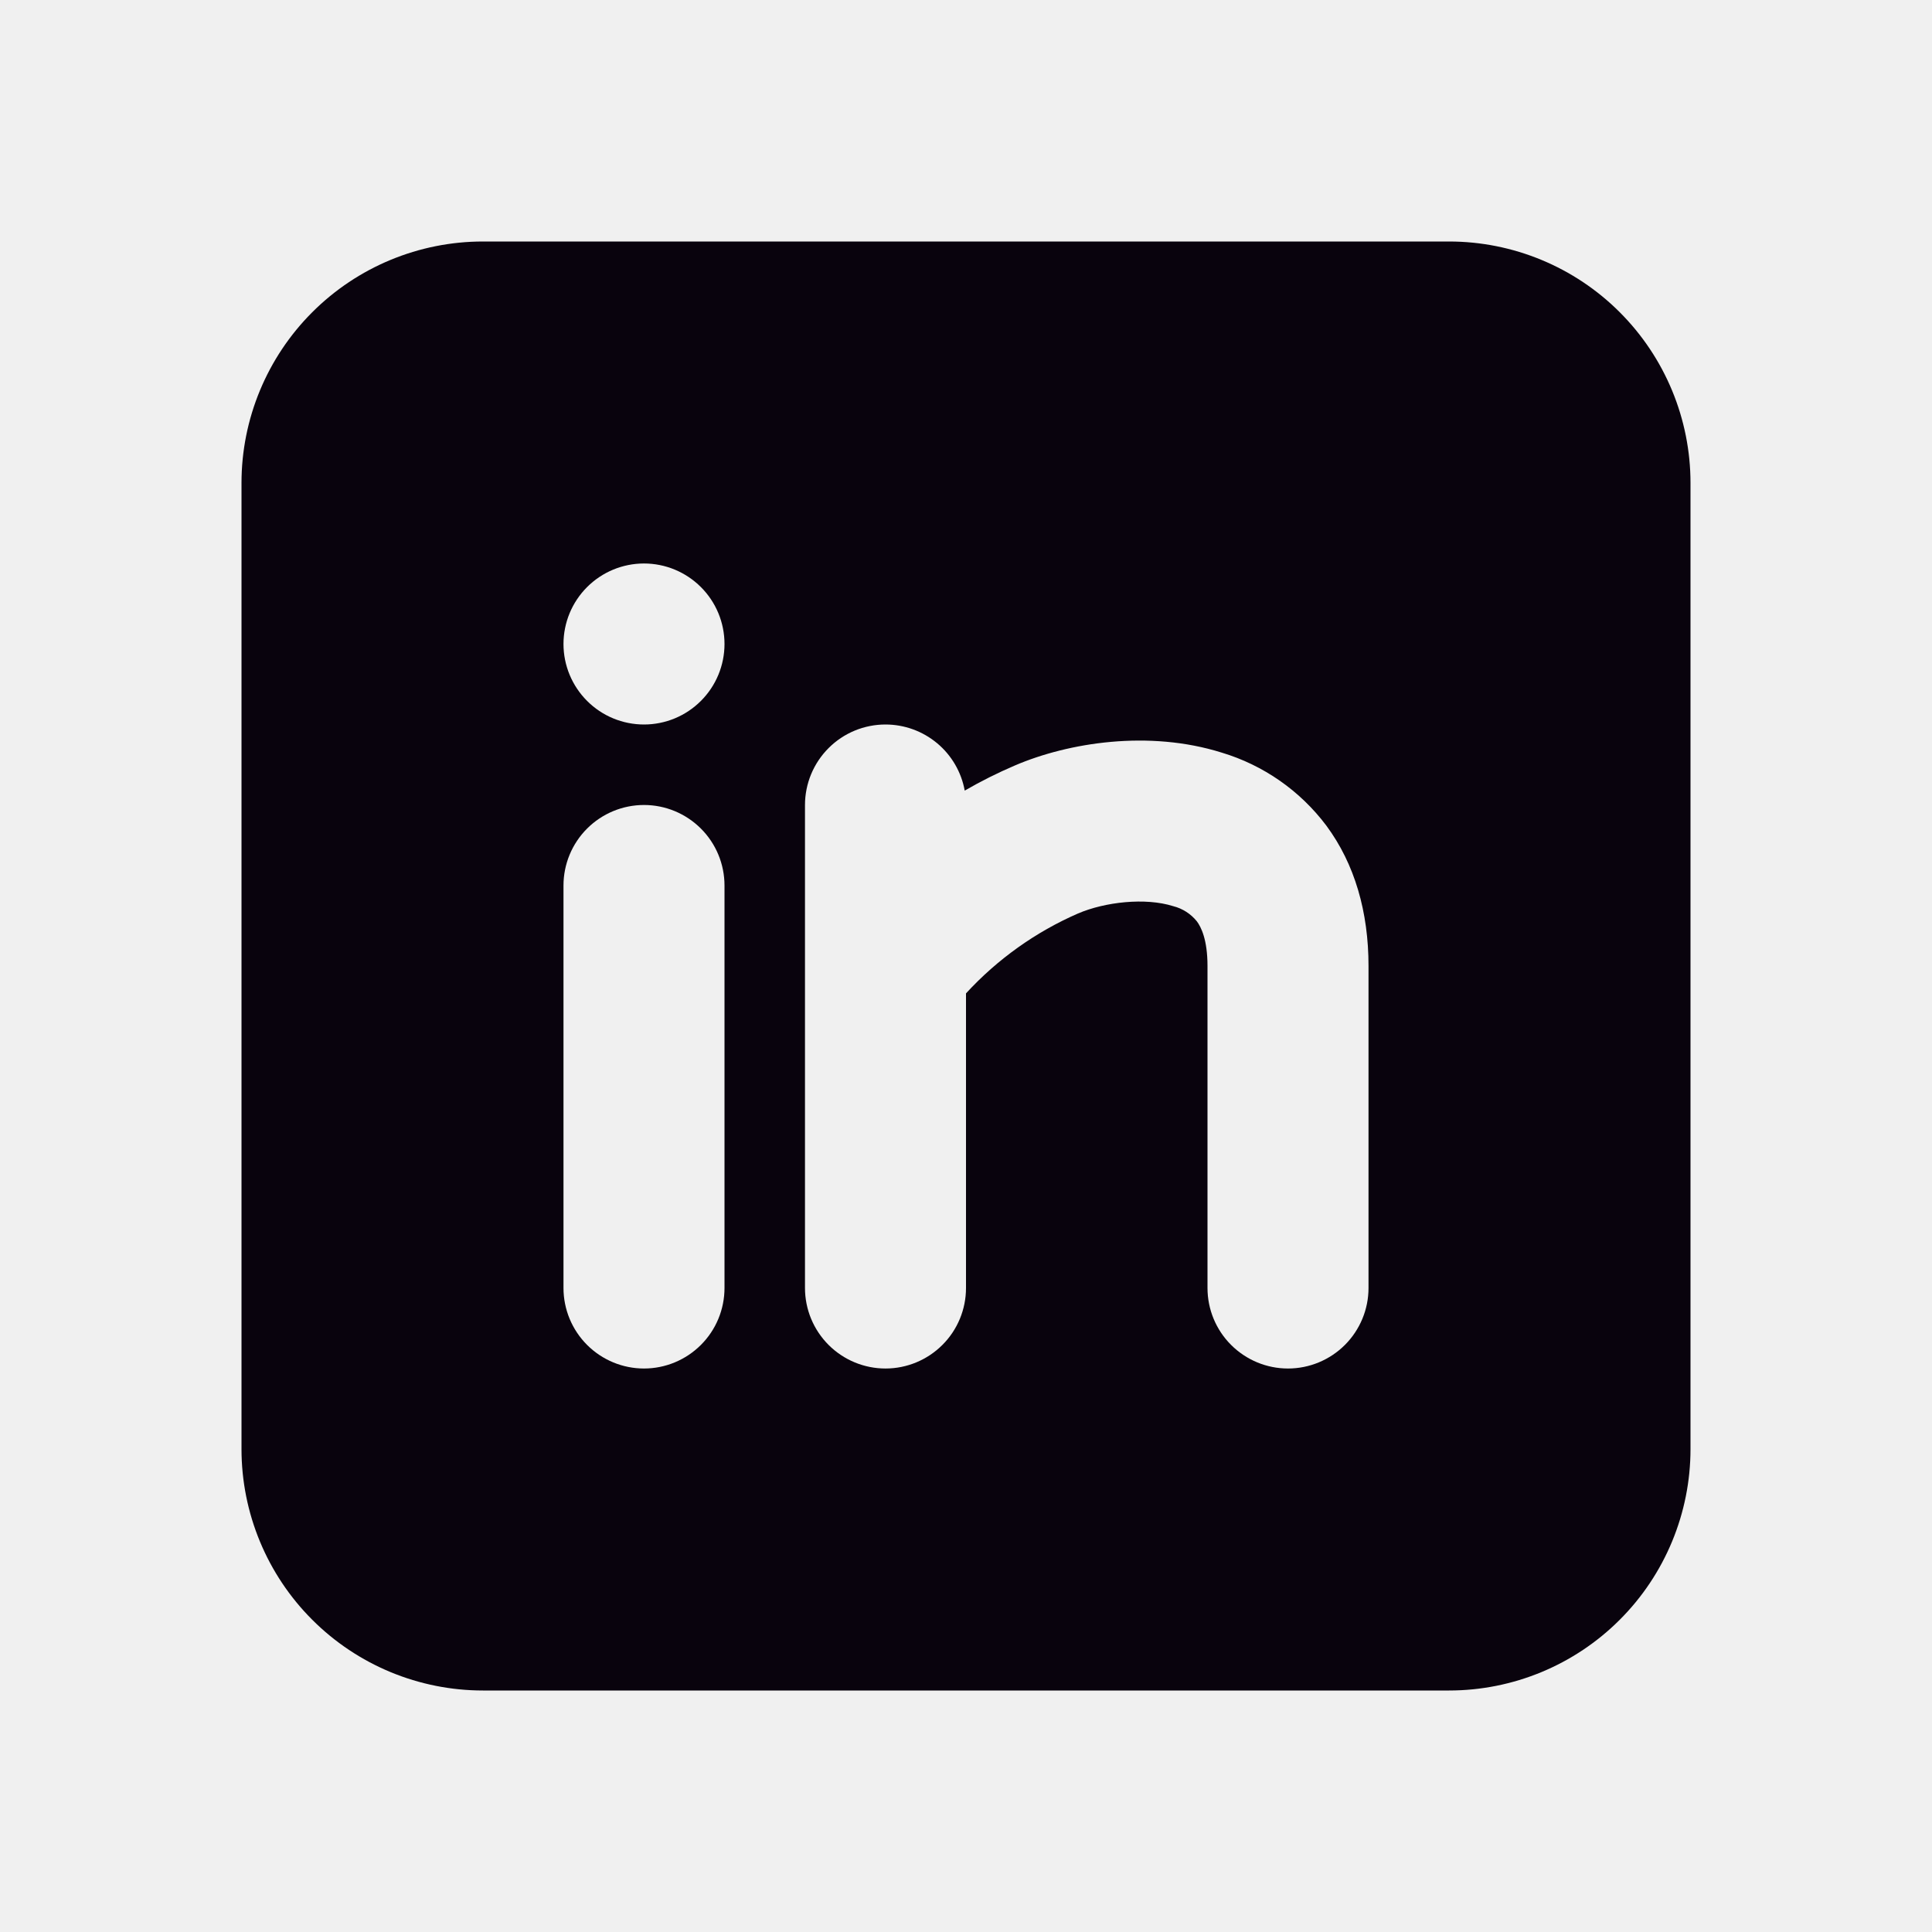
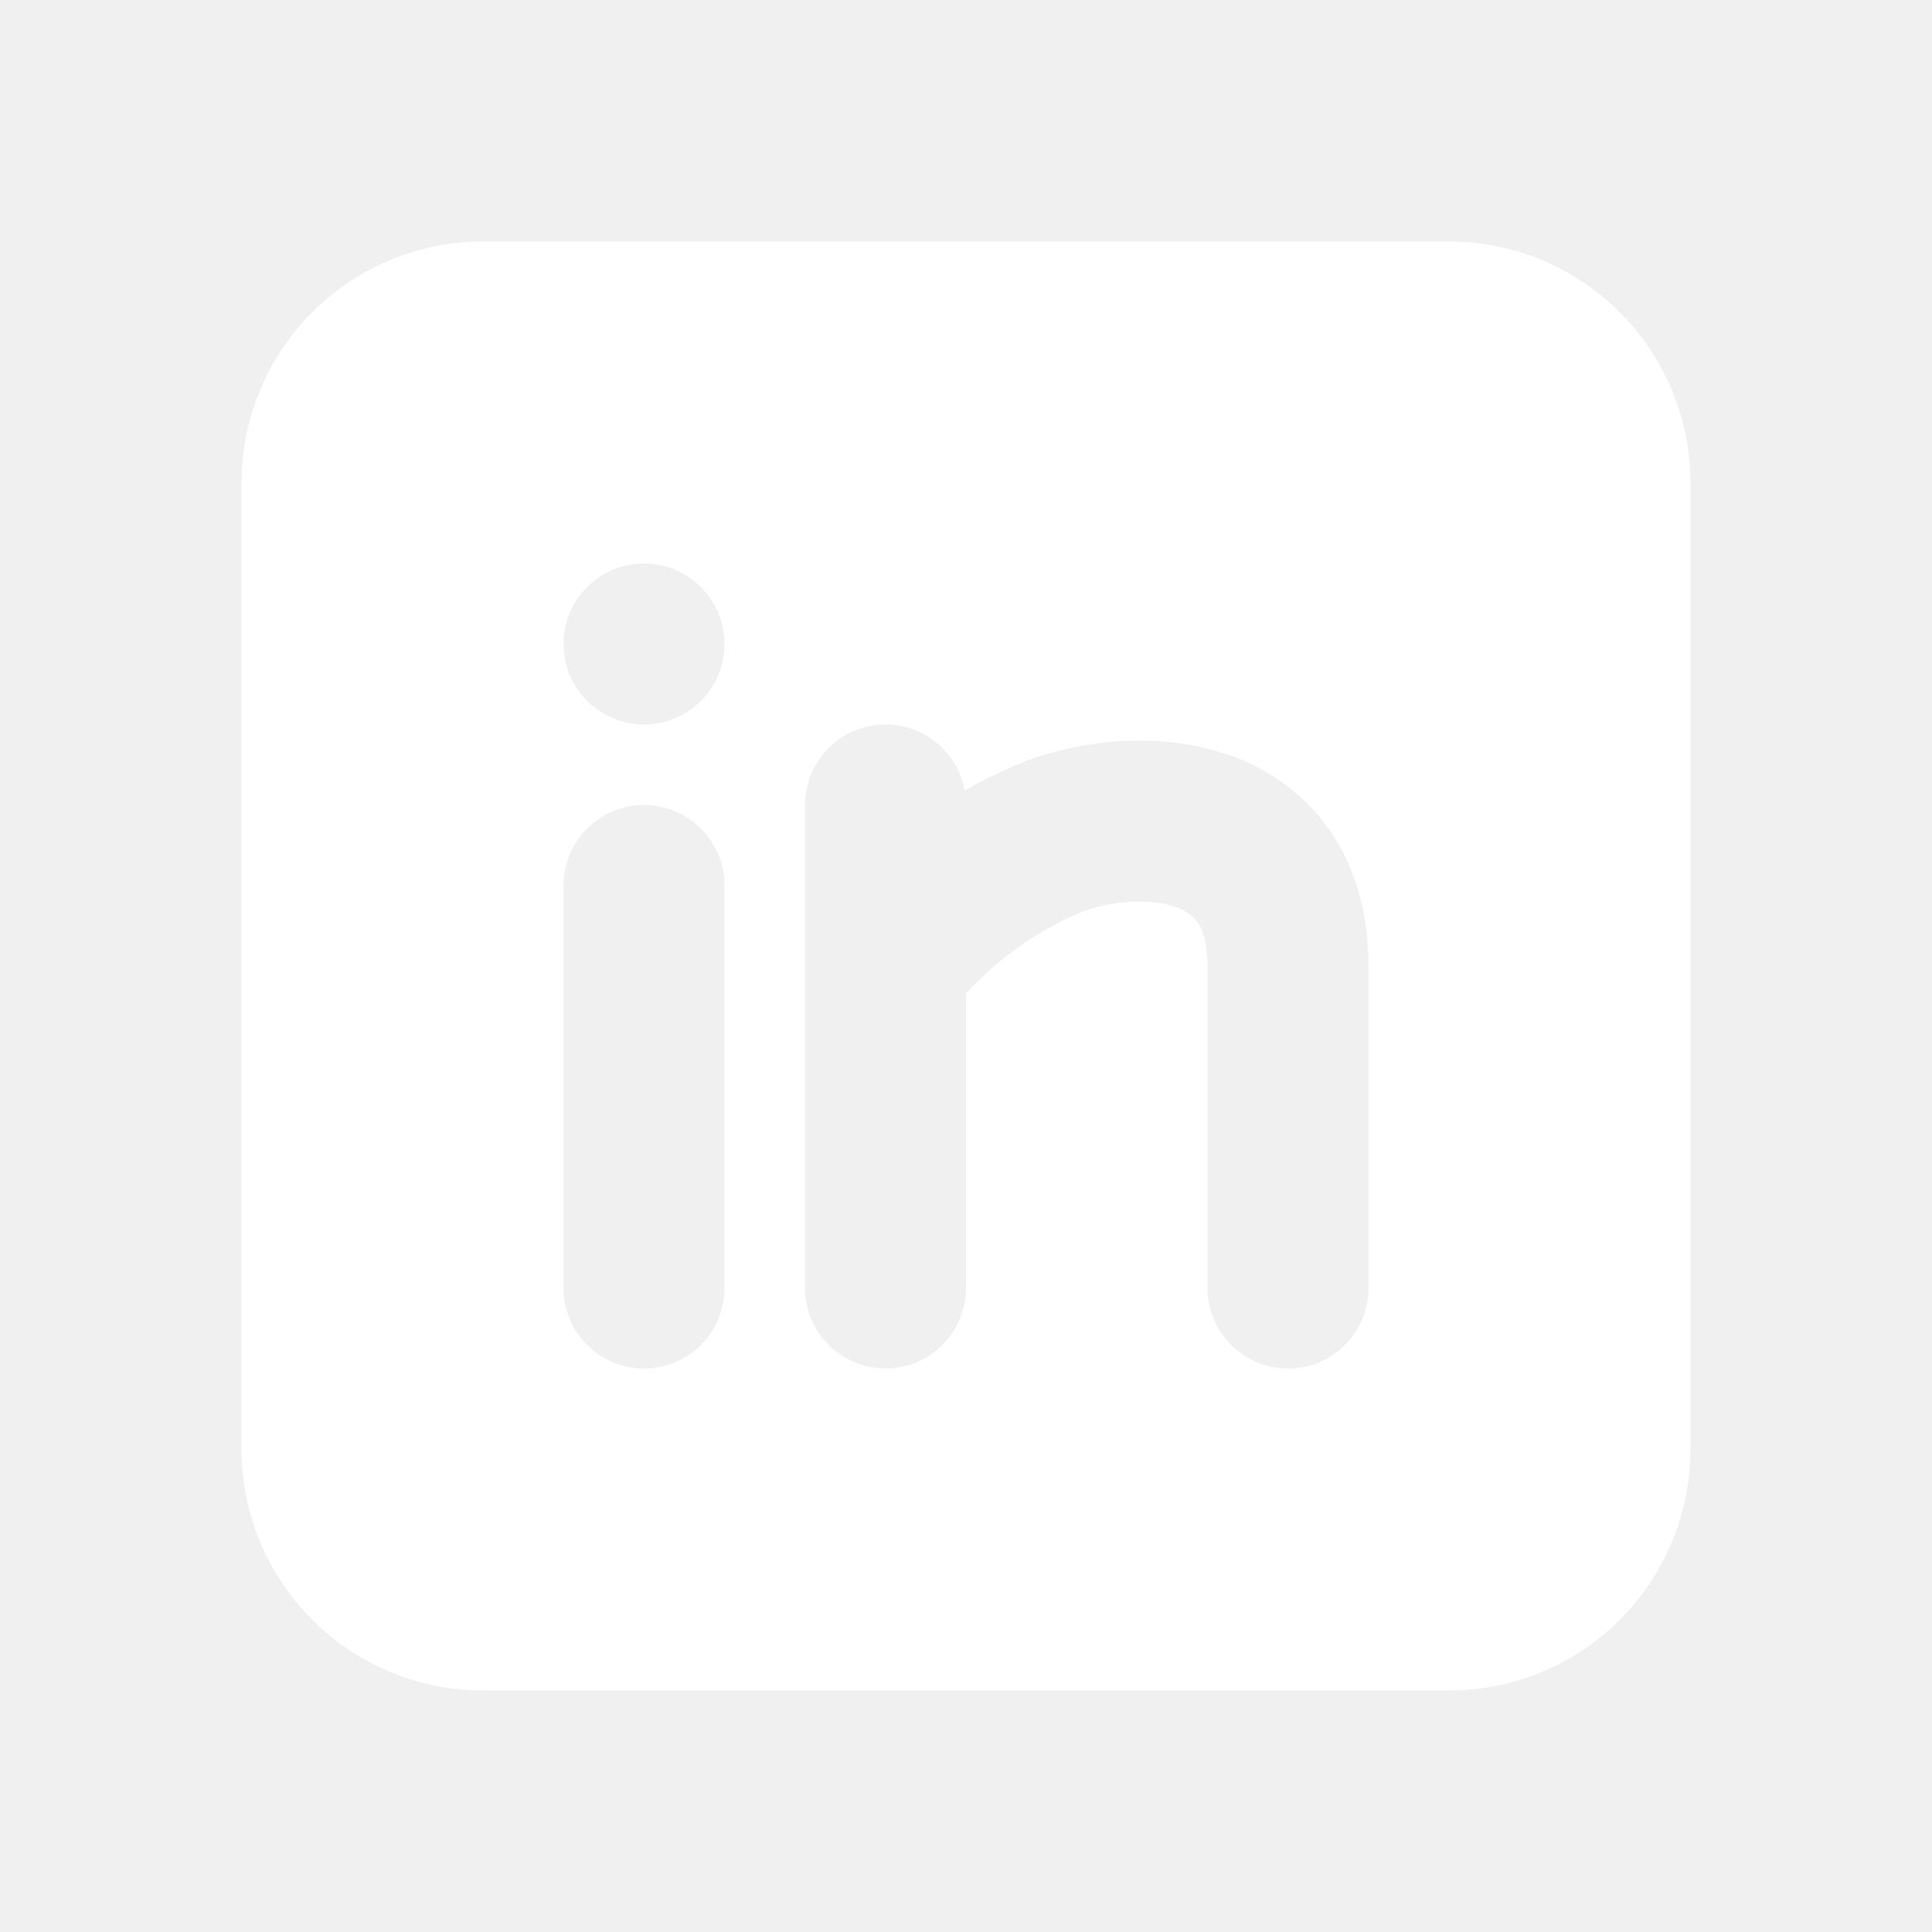
<svg xmlns="http://www.w3.org/2000/svg" width="47" height="47" viewBox="0 0 47 47" fill="none">
-   <path fill-rule="evenodd" clip-rule="evenodd" d="M35.25 5.875C36.808 5.875 38.303 6.494 39.404 7.596C40.506 8.698 41.125 10.192 41.125 11.75V35.25C41.125 36.808 40.506 38.303 39.404 39.404C38.303 40.506 36.808 41.125 35.25 41.125H11.75C10.192 41.125 8.698 40.506 7.596 39.404C6.494 38.303 5.875 36.808 5.875 35.25V11.75C5.875 10.192 6.494 8.698 7.596 7.596C8.698 6.494 10.192 5.875 11.75 5.875H35.25ZM15.667 19.583C15.147 19.583 14.649 19.79 14.282 20.157C13.915 20.524 13.708 21.022 13.708 21.542V31.333C13.708 31.853 13.915 32.351 14.282 32.718C14.649 33.085 15.147 33.292 15.667 33.292C16.186 33.292 16.684 33.085 17.051 32.718C17.419 32.351 17.625 31.853 17.625 31.333V21.542C17.625 21.022 17.419 20.524 17.051 20.157C16.684 19.79 16.186 19.583 15.667 19.583ZM21.542 17.625C21.022 17.625 20.524 17.831 20.157 18.199C19.79 18.566 19.583 19.064 19.583 19.583V31.333C19.583 31.853 19.79 32.351 20.157 32.718C20.524 33.085 21.022 33.292 21.542 33.292C22.061 33.292 22.559 33.085 22.926 32.718C23.294 32.351 23.5 31.853 23.5 31.333V24.166C24.264 23.335 25.193 22.672 26.228 22.221C26.88 21.943 27.861 21.829 28.543 22.045C28.769 22.102 28.97 22.232 29.116 22.413C29.218 22.55 29.375 22.856 29.375 23.5V31.333C29.375 31.853 29.581 32.351 29.949 32.718C30.316 33.085 30.814 33.292 31.333 33.292C31.853 33.292 32.351 33.085 32.718 32.718C33.085 32.351 33.292 31.853 33.292 31.333V23.5C33.292 22.188 32.959 21.021 32.266 20.085C31.628 19.236 30.735 18.613 29.718 18.308C27.951 17.754 25.995 18.062 24.689 18.622C24.27 18.801 23.863 19.005 23.469 19.233C23.387 18.782 23.149 18.373 22.797 18.08C22.444 17.786 22 17.625 21.542 17.625ZM15.667 13.708C15.147 13.708 14.649 13.915 14.282 14.282C13.915 14.649 13.708 15.147 13.708 15.667C13.708 16.186 13.915 16.684 14.282 17.051C14.649 17.419 15.147 17.625 15.667 17.625C16.186 17.625 16.684 17.419 17.051 17.051C17.419 16.684 17.625 16.186 17.625 15.667C17.625 15.147 17.419 14.649 17.051 14.282C16.684 13.915 16.186 13.708 15.667 13.708Z" fill="#09030D" />
+   <path fill-rule="evenodd" clip-rule="evenodd" d="M35.25 5.875C36.808 5.875 38.303 6.494 39.404 7.596C40.506 8.698 41.125 10.192 41.125 11.75V35.25C41.125 36.808 40.506 38.303 39.404 39.404C38.303 40.506 36.808 41.125 35.25 41.125H11.75C10.192 41.125 8.698 40.506 7.596 39.404C6.494 38.303 5.875 36.808 5.875 35.25V11.75C5.875 10.192 6.494 8.698 7.596 7.596C8.698 6.494 10.192 5.875 11.75 5.875H35.25ZM15.667 19.583C15.147 19.583 14.649 19.79 14.282 20.157C13.915 20.524 13.708 21.022 13.708 21.542V31.333C13.708 31.853 13.915 32.351 14.282 32.718C14.649 33.085 15.147 33.292 15.667 33.292C16.186 33.292 16.684 33.085 17.051 32.718C17.419 32.351 17.625 31.853 17.625 31.333V21.542C17.625 21.022 17.419 20.524 17.051 20.157C16.684 19.79 16.186 19.583 15.667 19.583ZM21.542 17.625C21.022 17.625 20.524 17.831 20.157 18.199C19.79 18.566 19.583 19.064 19.583 19.583V31.333C19.583 31.853 19.79 32.351 20.157 32.718C20.524 33.085 21.022 33.292 21.542 33.292C22.061 33.292 22.559 33.085 22.926 32.718C23.294 32.351 23.5 31.853 23.5 31.333V24.166C24.264 23.335 25.193 22.672 26.228 22.221C26.88 21.943 27.861 21.829 28.543 22.045C28.769 22.102 28.97 22.232 29.116 22.413C29.218 22.55 29.375 22.856 29.375 23.5V31.333C29.375 31.853 29.581 32.351 29.949 32.718C30.316 33.085 30.814 33.292 31.333 33.292C31.853 33.292 32.351 33.085 32.718 32.718C33.085 32.351 33.292 31.853 33.292 31.333V23.5C33.292 22.188 32.959 21.021 32.266 20.085C31.628 19.236 30.735 18.613 29.718 18.308C27.951 17.754 25.995 18.062 24.689 18.622C24.27 18.801 23.863 19.005 23.469 19.233C23.387 18.782 23.149 18.373 22.797 18.08C22.444 17.786 22 17.625 21.542 17.625ZM15.667 13.708C15.147 13.708 14.649 13.915 14.282 14.282C13.915 14.649 13.708 15.147 13.708 15.667C13.708 16.186 13.915 16.684 14.282 17.051C14.649 17.419 15.147 17.625 15.667 17.625C16.186 17.625 16.684 17.419 17.051 17.051C17.419 16.684 17.625 16.186 17.625 15.667C17.625 15.147 17.419 14.649 17.051 14.282C16.684 13.915 16.186 13.708 15.667 13.708Z" fill="#ffffff" />
</svg>
